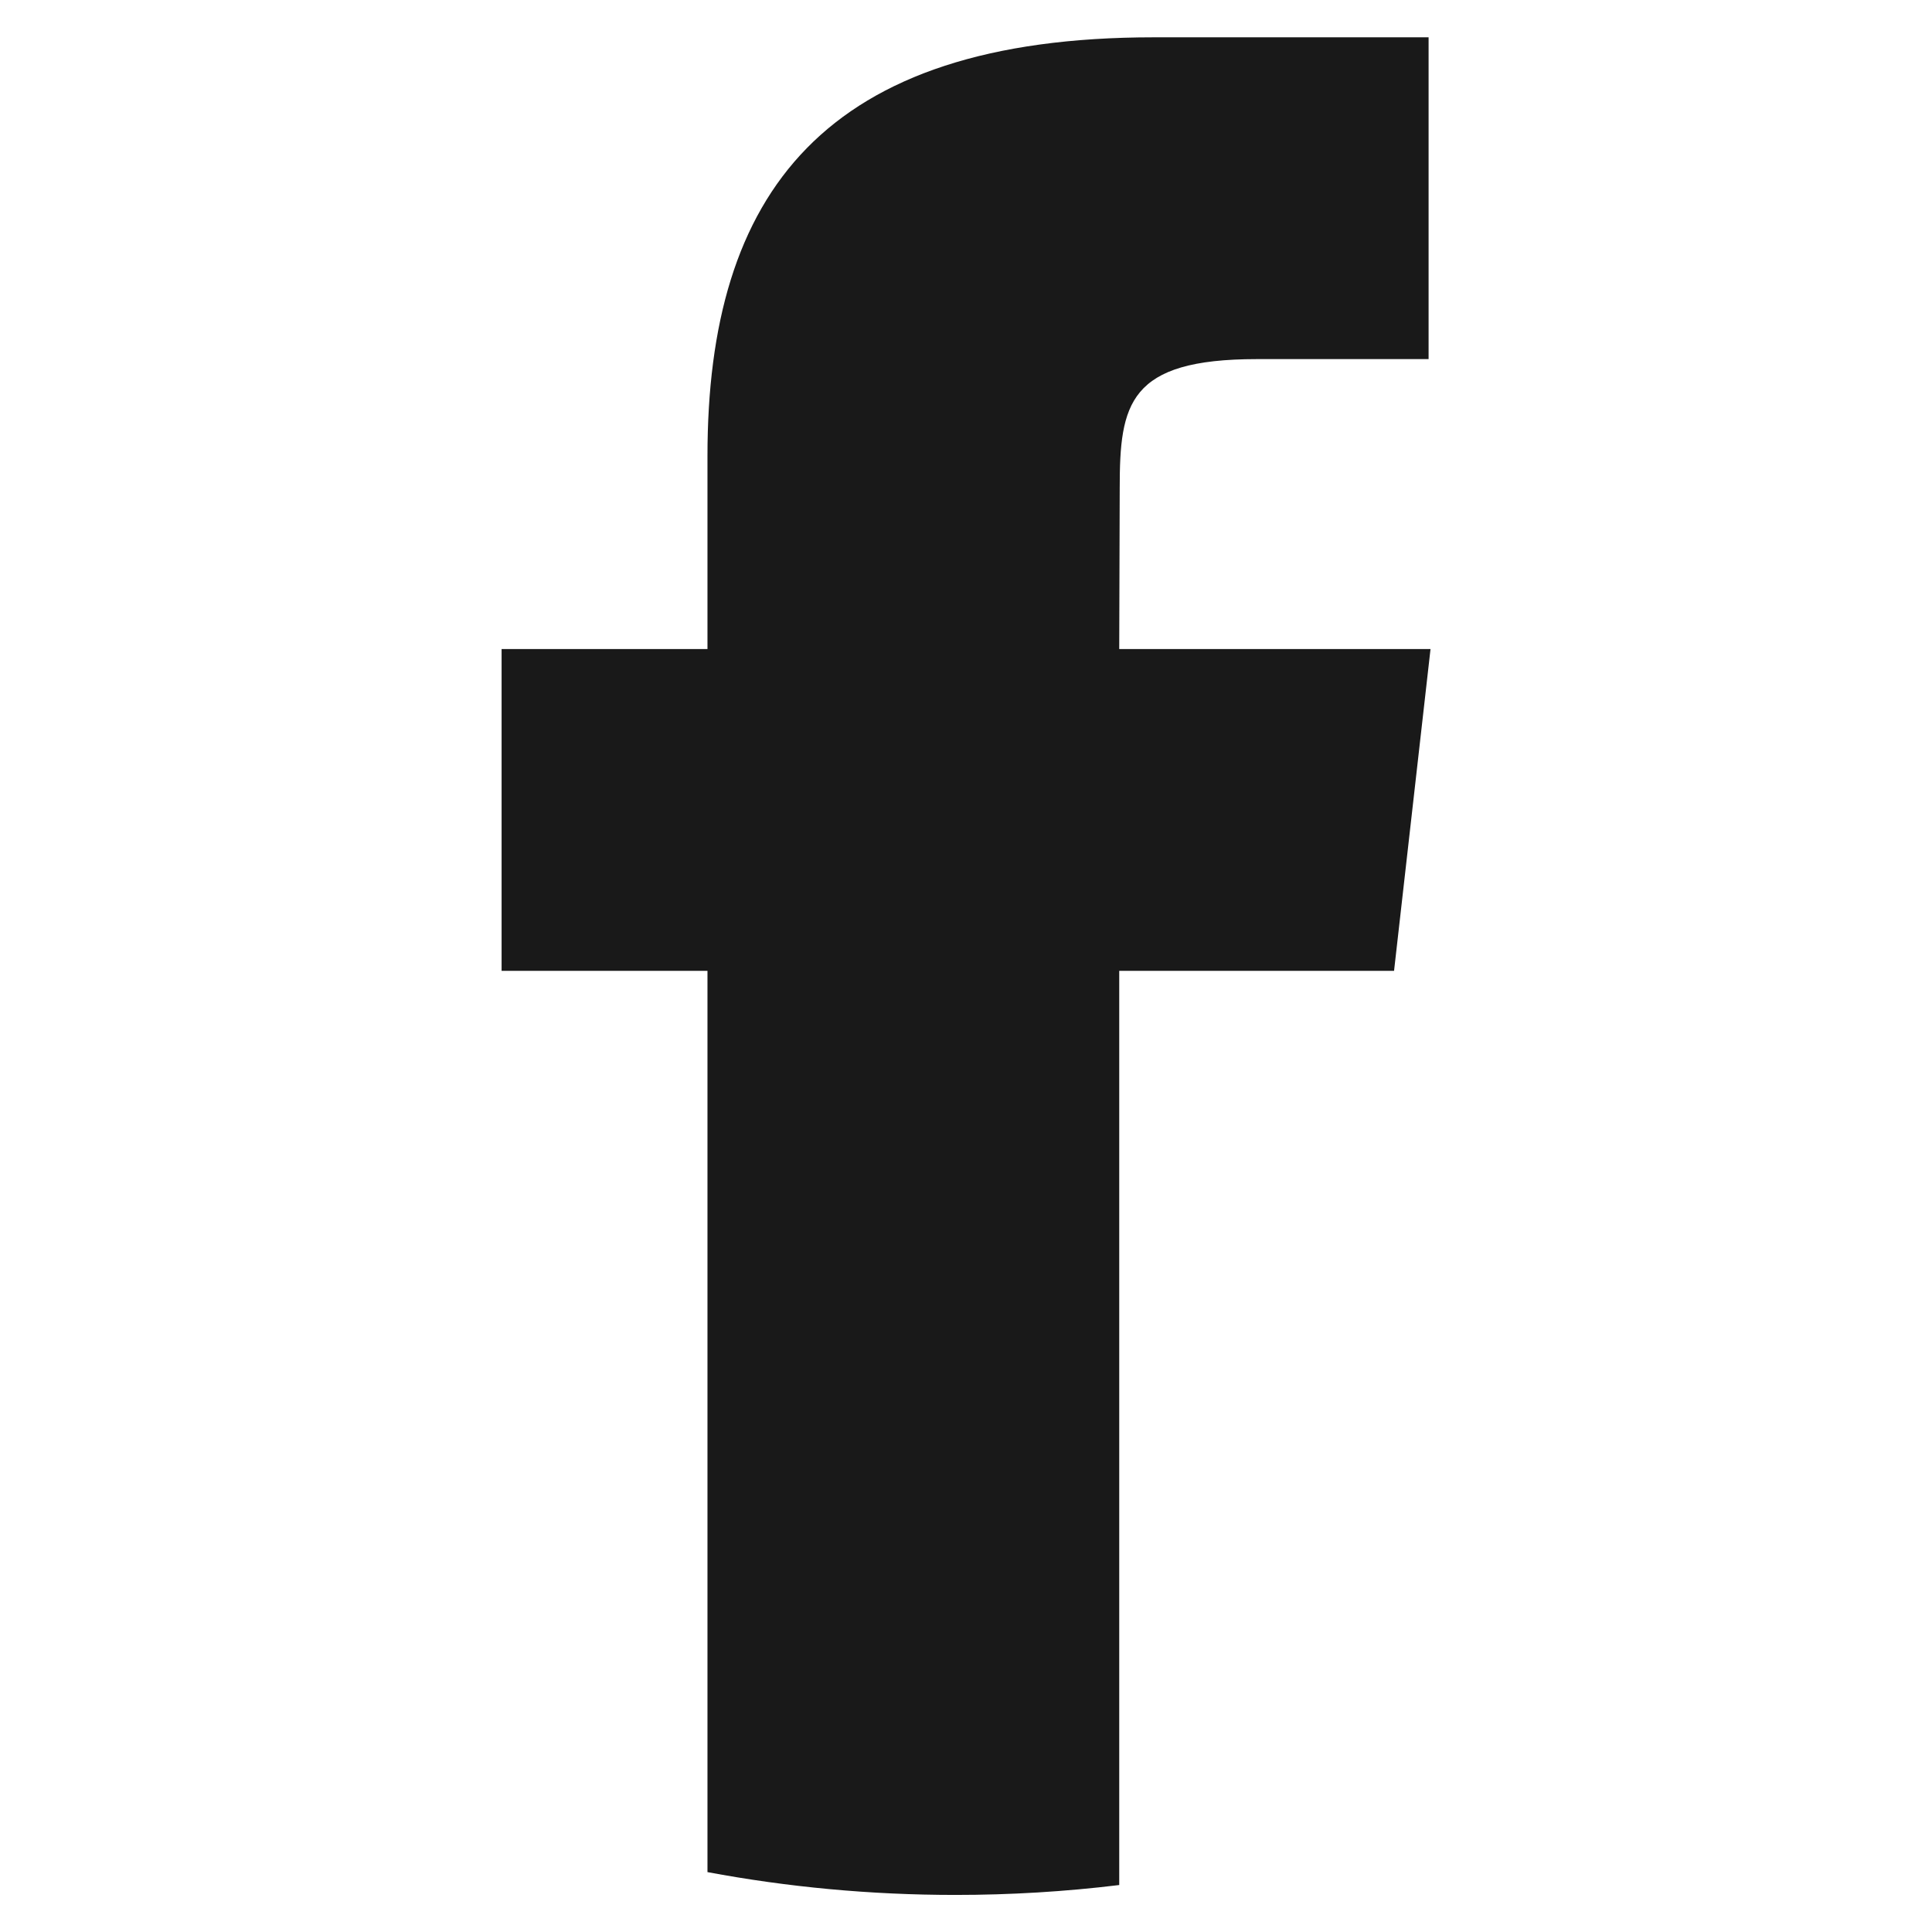
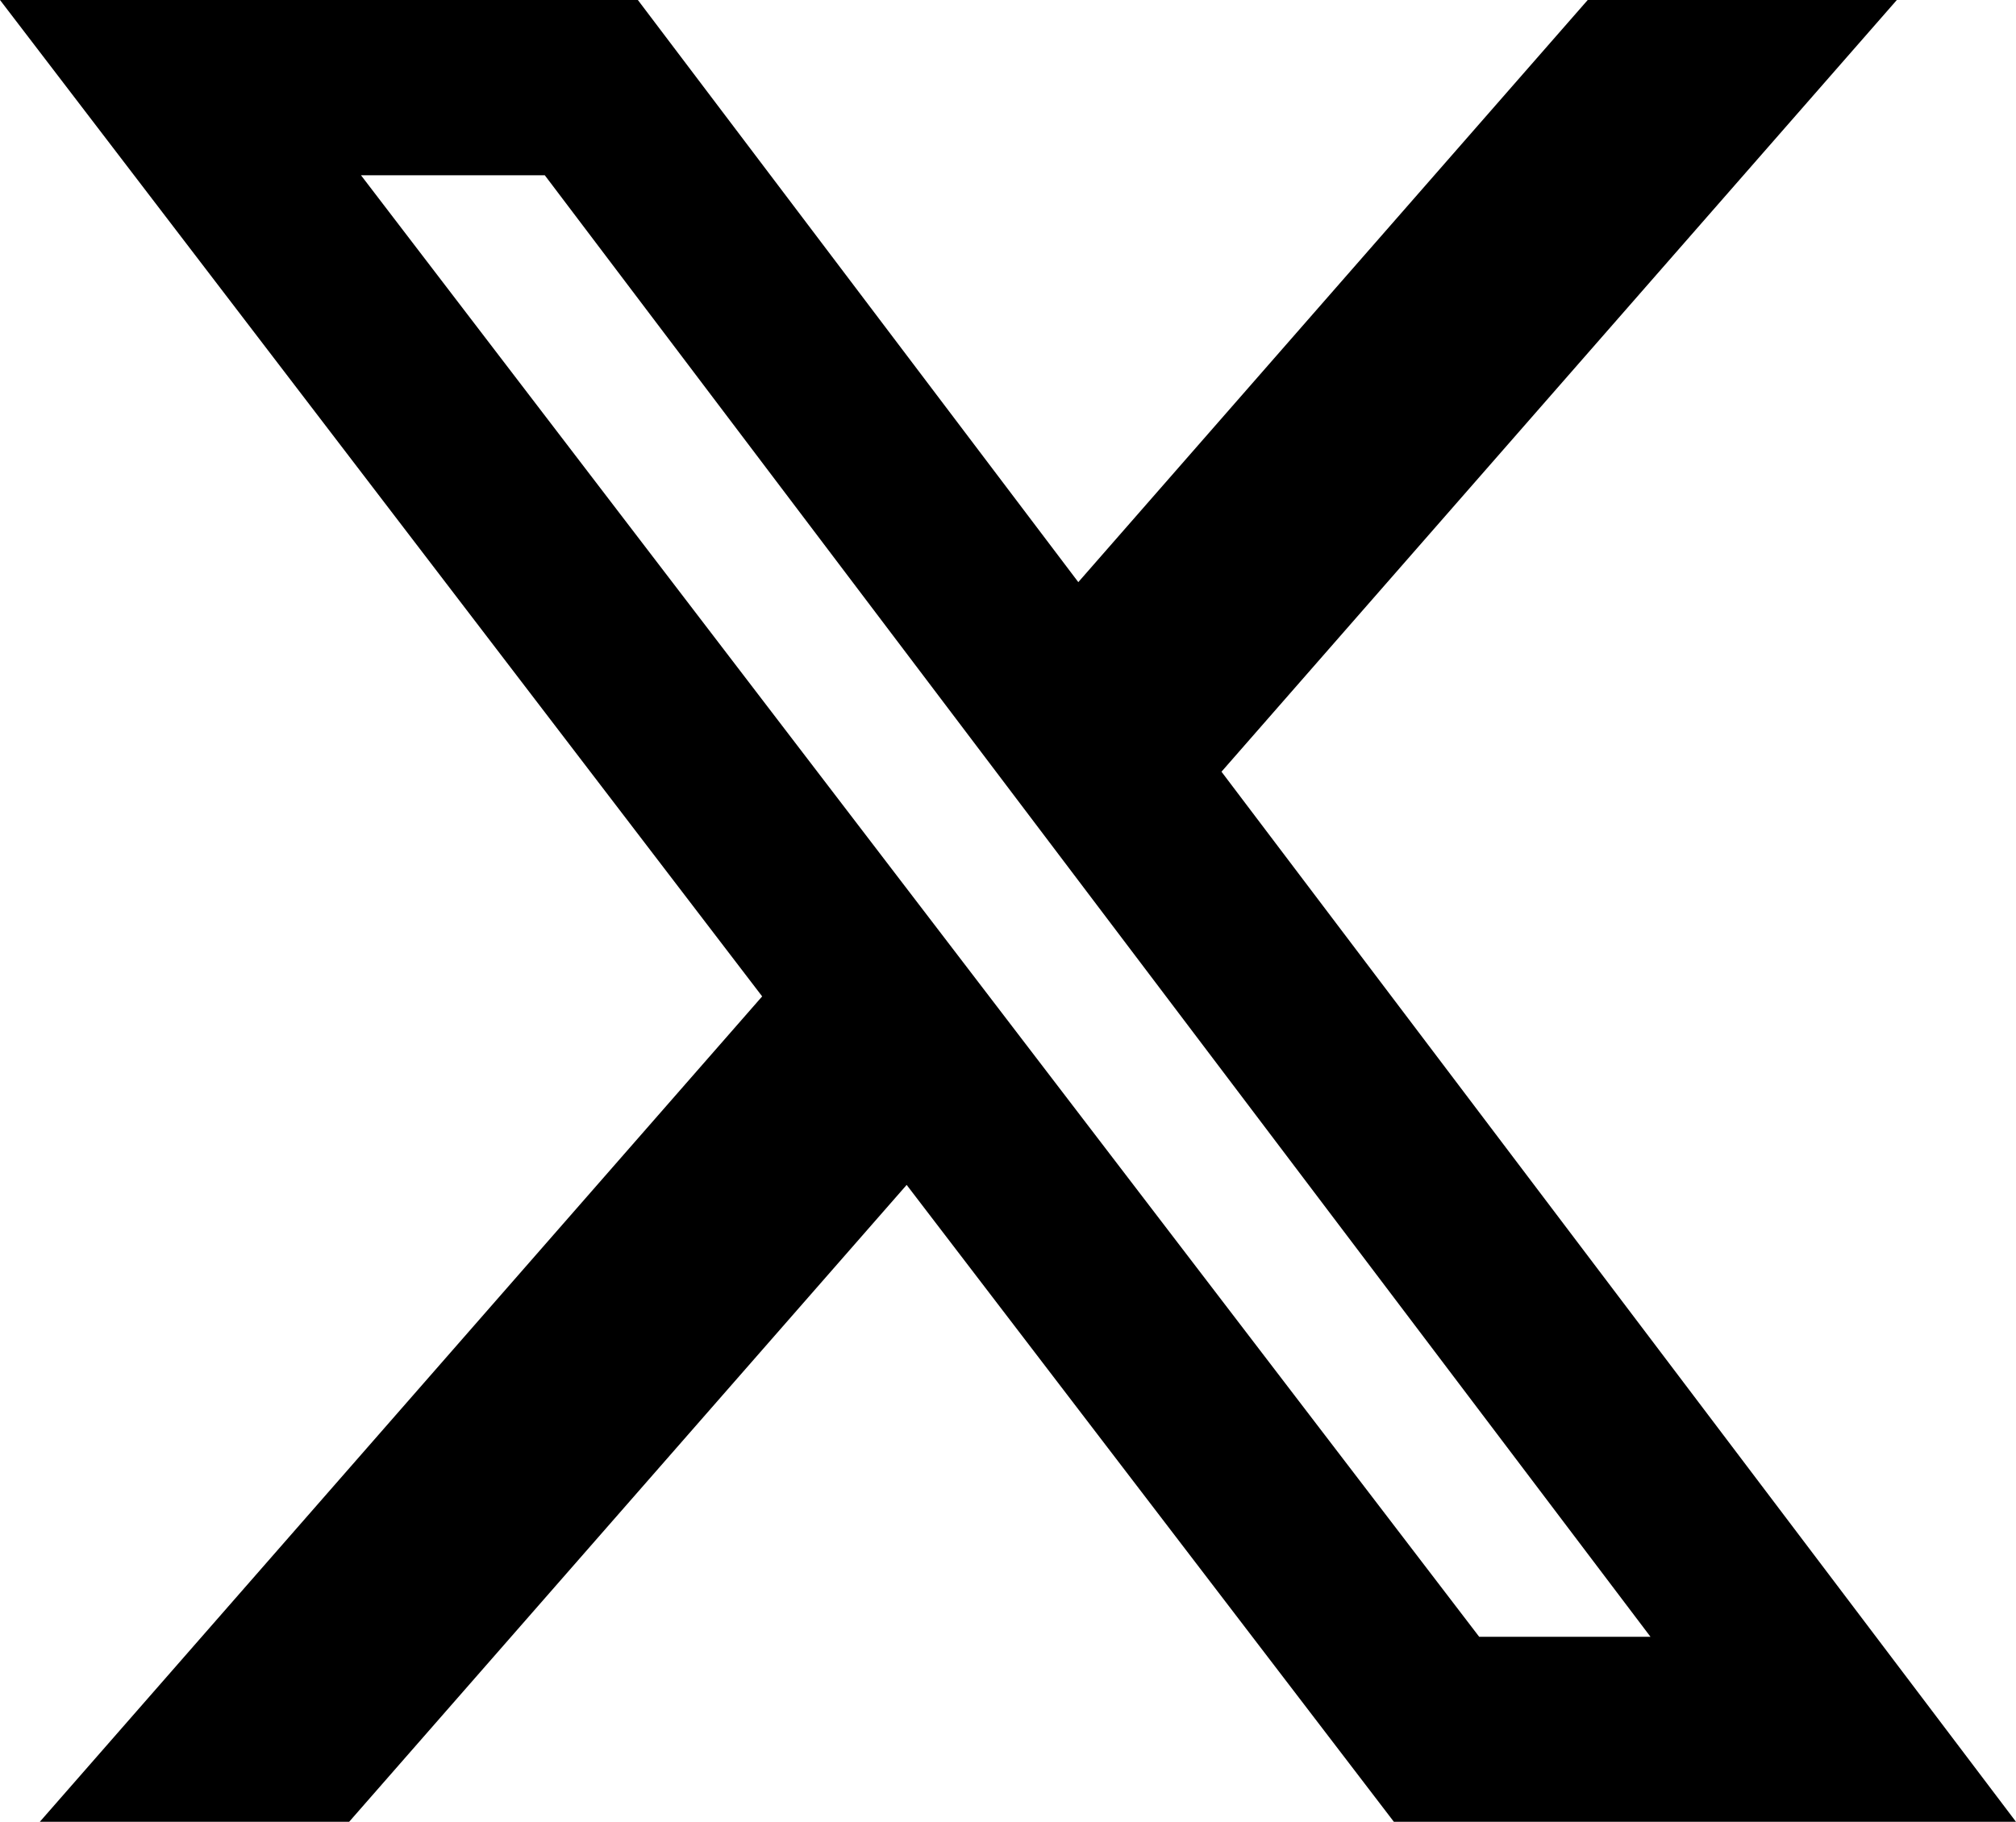
- <svg xmlns="http://www.w3.org/2000/svg" width="24" height="24" viewBox="0 0 8 16" fill="none">
-   <path d="M5.269 15.611V8.04H7.545L7.847 5.375H5.269L5.273 4.041C5.273 3.346 5.344 2.974 6.408 2.974H7.831V0.309H5.555C2.821 0.309 1.859 1.601 1.859 3.775V5.375H0.154V8.04H1.859V15.504C2.522 15.628 3.209 15.693 3.912 15.693C4.366 15.693 4.819 15.666 5.269 15.611V15.611Z" fill="#191919" />
+ <svg xmlns="http://www.w3.org/2000/svg" shape-rendering="geometricPrecision" text-rendering="geometricPrecision" image-rendering="optimizeQuality" fill-rule="evenodd" clip-rule="evenodd" viewBox="0 0 512 462.799">
+   <path fill-rule="nonzero" d="M403.229 0h78.506L310.219 196.04 512 462.799H354.002L230.261 301.007 88.669 462.799h-78.56l183.455-209.683L0 0h161.999l111.856 147.88L403.229 0zm-27.556 415.805h43.505L138.363 44.527h-46.68l283.99 371.278z" />
</svg>
